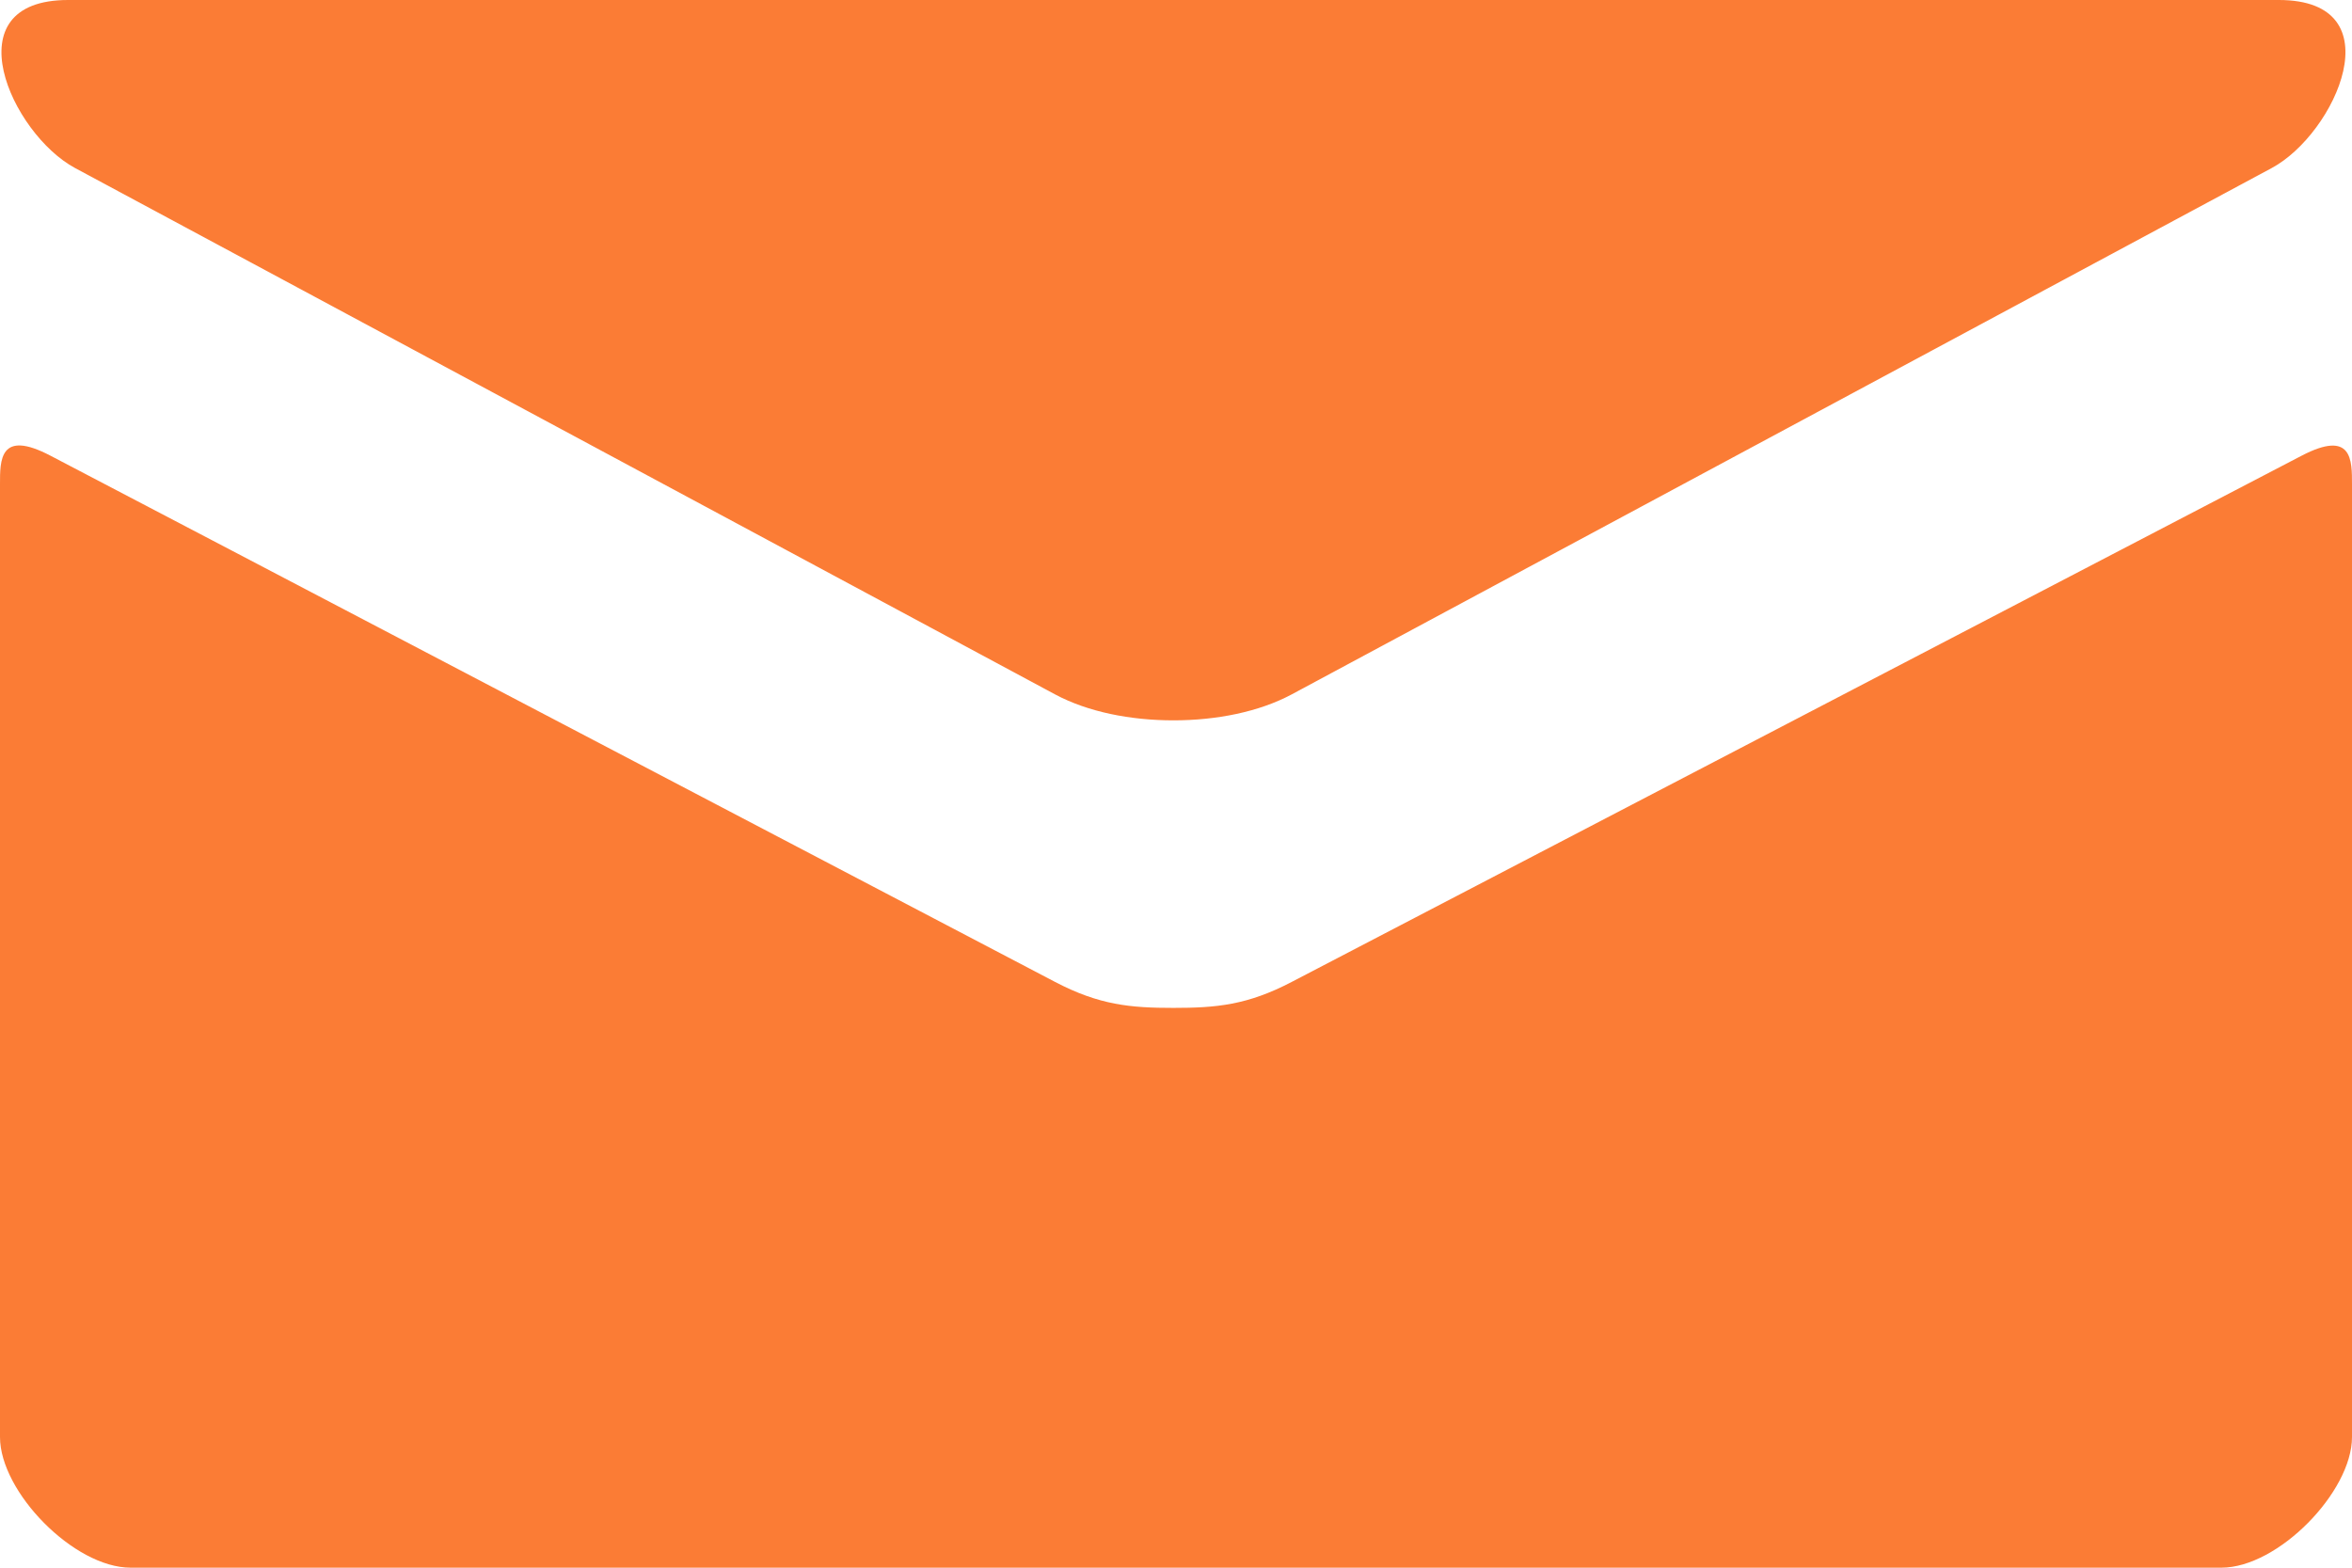
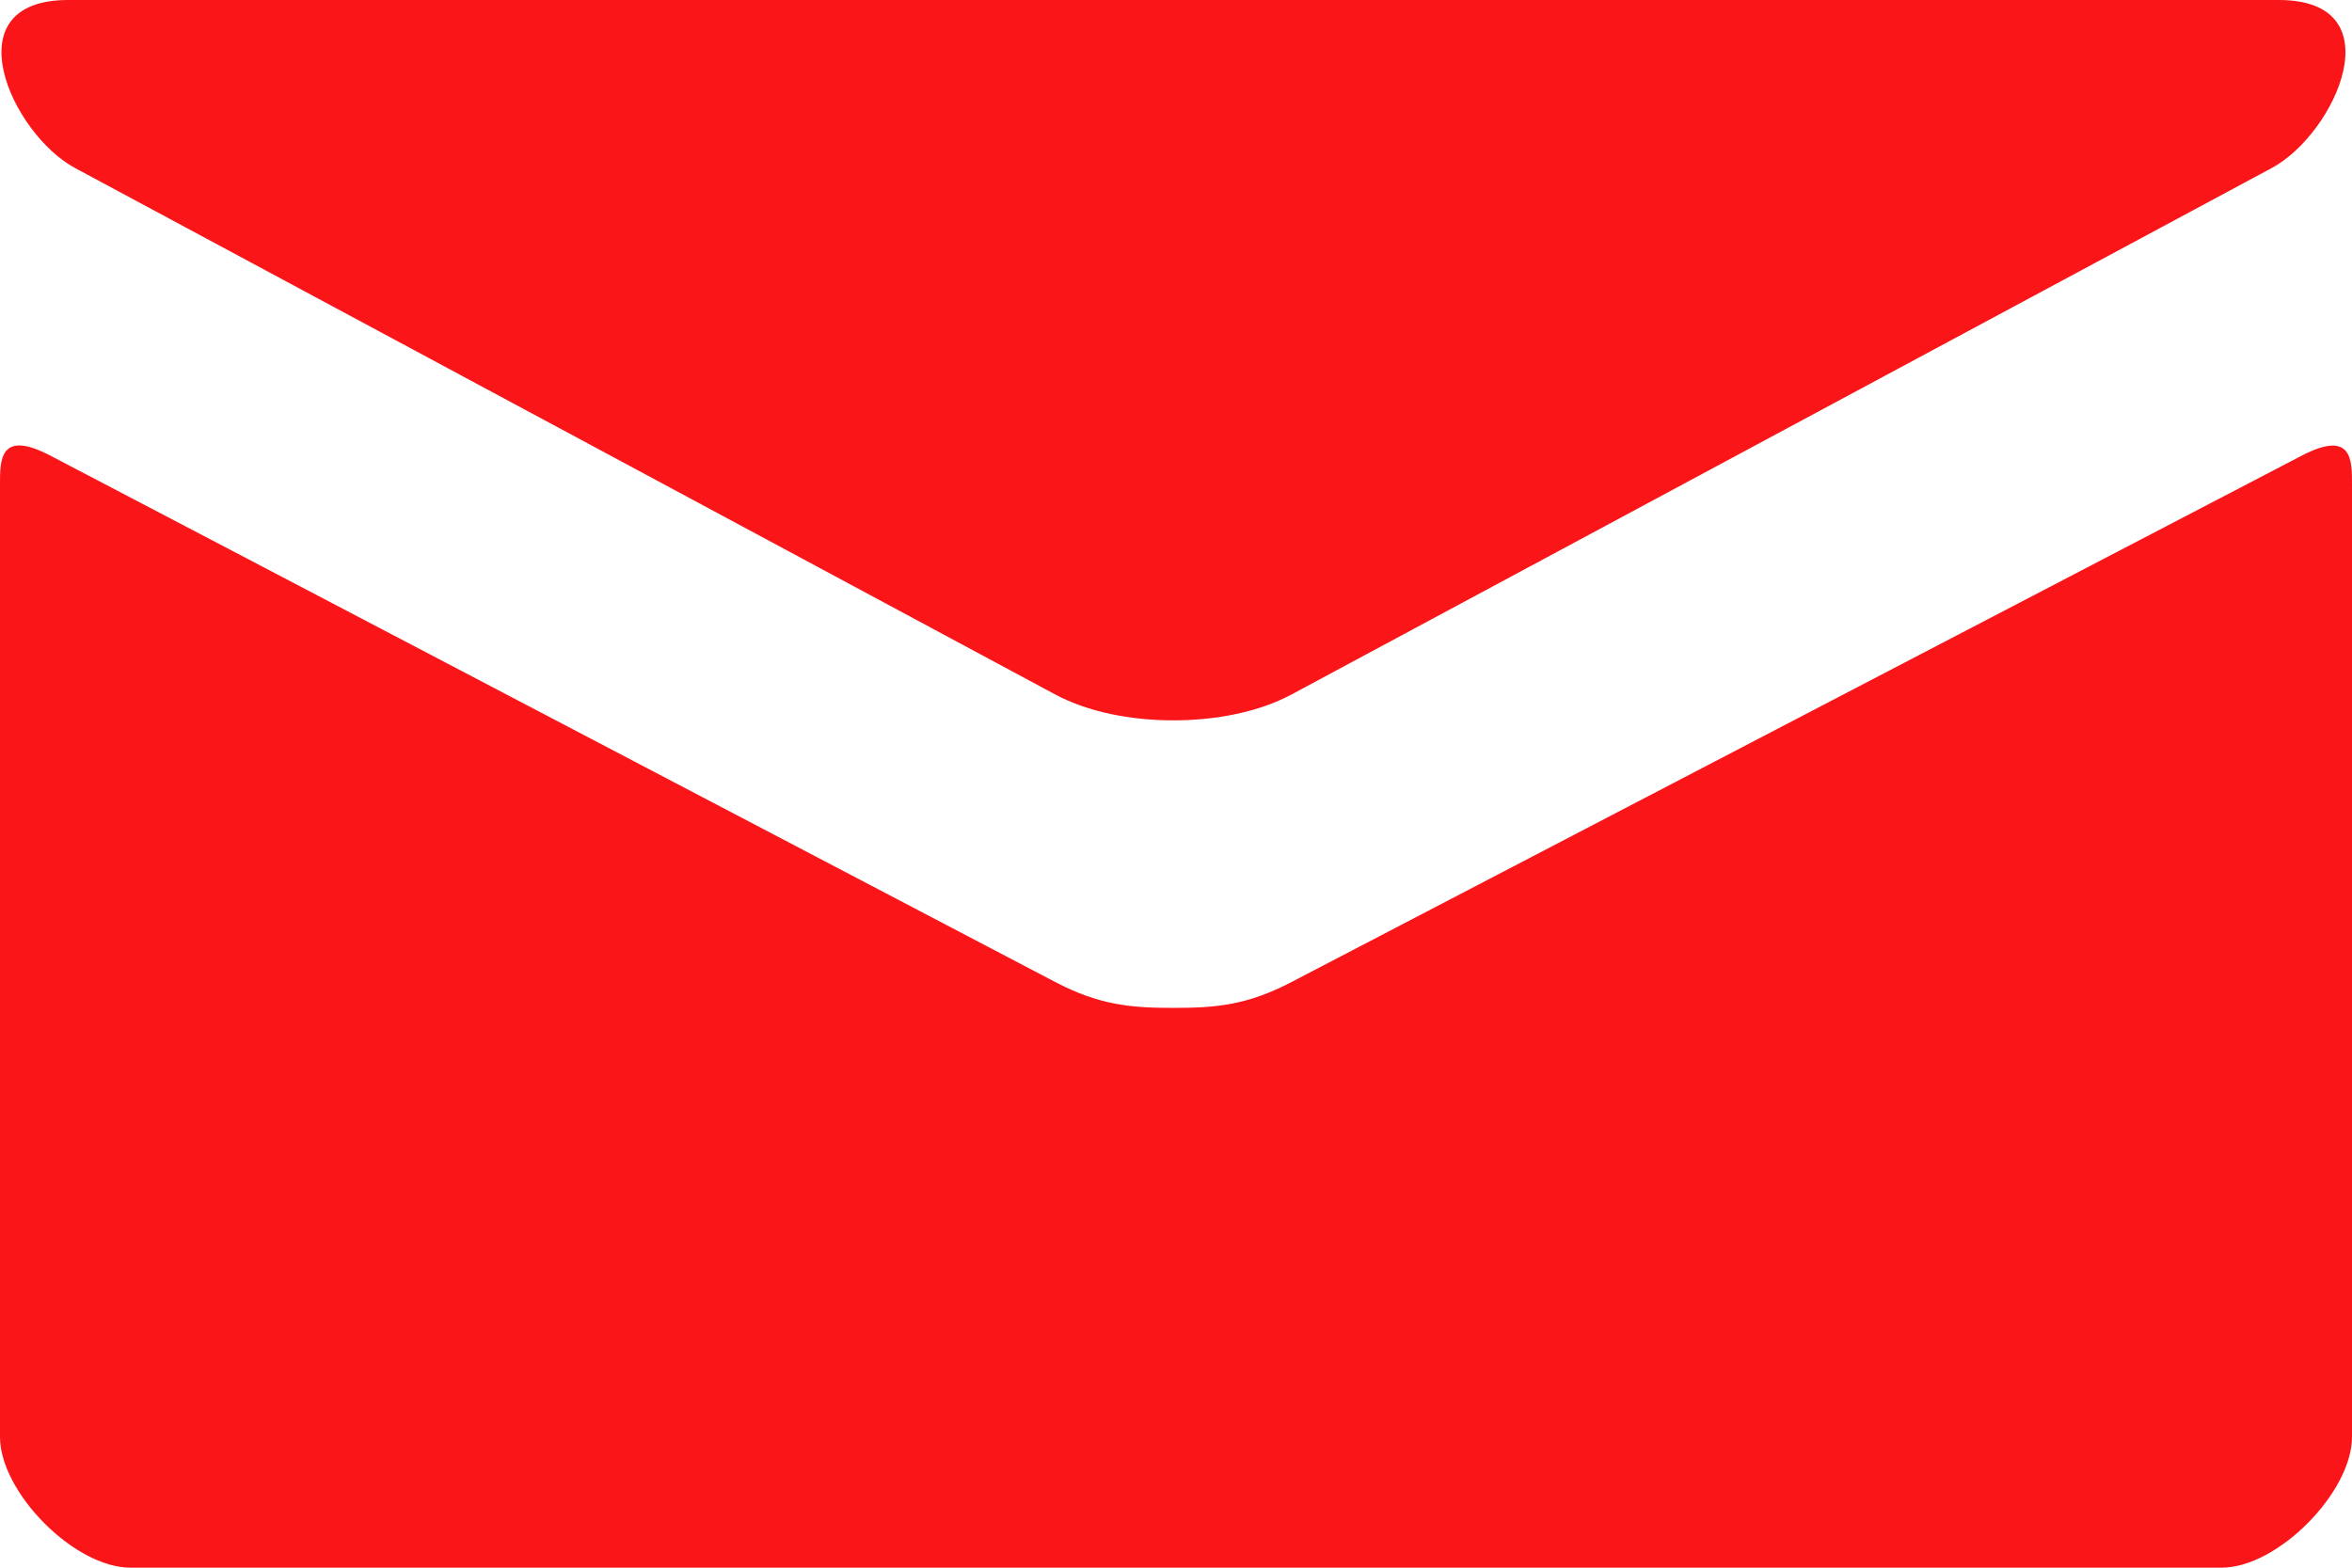
<svg xmlns="http://www.w3.org/2000/svg" width="18" height="12" viewBox="0 0 18 12" fill="none">
-   <path d="M0.574 1.286L8.074 5.315C8.326 5.45 8.652 5.514 8.98 5.514C9.308 5.514 9.634 5.45 9.886 5.315L17.386 1.286C17.875 1.023 18.337 0 17.44 0H0.521C-0.376 0 0.086 1.023 0.574 1.286ZM17.613 3.489L9.886 7.516C9.546 7.694 9.308 7.715 8.98 7.715C8.652 7.715 8.414 7.694 8.074 7.516C7.734 7.338 0.941 3.777 0.386 3.488C-0.004 3.284 1.61606e-06 3.523 1.61606e-06 3.707V11C1.61606e-06 11.42 0.566 12 1 12H17C17.434 12 18 11.42 18 11V3.708C18 3.524 18.004 3.285 17.613 3.489Z" fill="#FB7C35" />
+   <path d="M0.574 1.286L8.074 5.315C8.326 5.45 8.652 5.514 8.98 5.514C9.308 5.514 9.634 5.45 9.886 5.315L17.386 1.286C17.875 1.023 18.337 0 17.44 0H0.521C-0.376 0 0.086 1.023 0.574 1.286ZM17.613 3.489L9.886 7.516C9.546 7.694 9.308 7.715 8.98 7.715C8.652 7.715 8.414 7.694 8.074 7.516C7.734 7.338 0.941 3.777 0.386 3.488C-0.004 3.284 1.61606e-06 3.523 1.61606e-06 3.707V11C1.61606e-06 11.42 0.566 12 1 12H17C17.434 12 18 11.42 18 11V3.708C18 3.524 18.004 3.285 17.613 3.489Z" fill="#FA1519" />
</svg>
